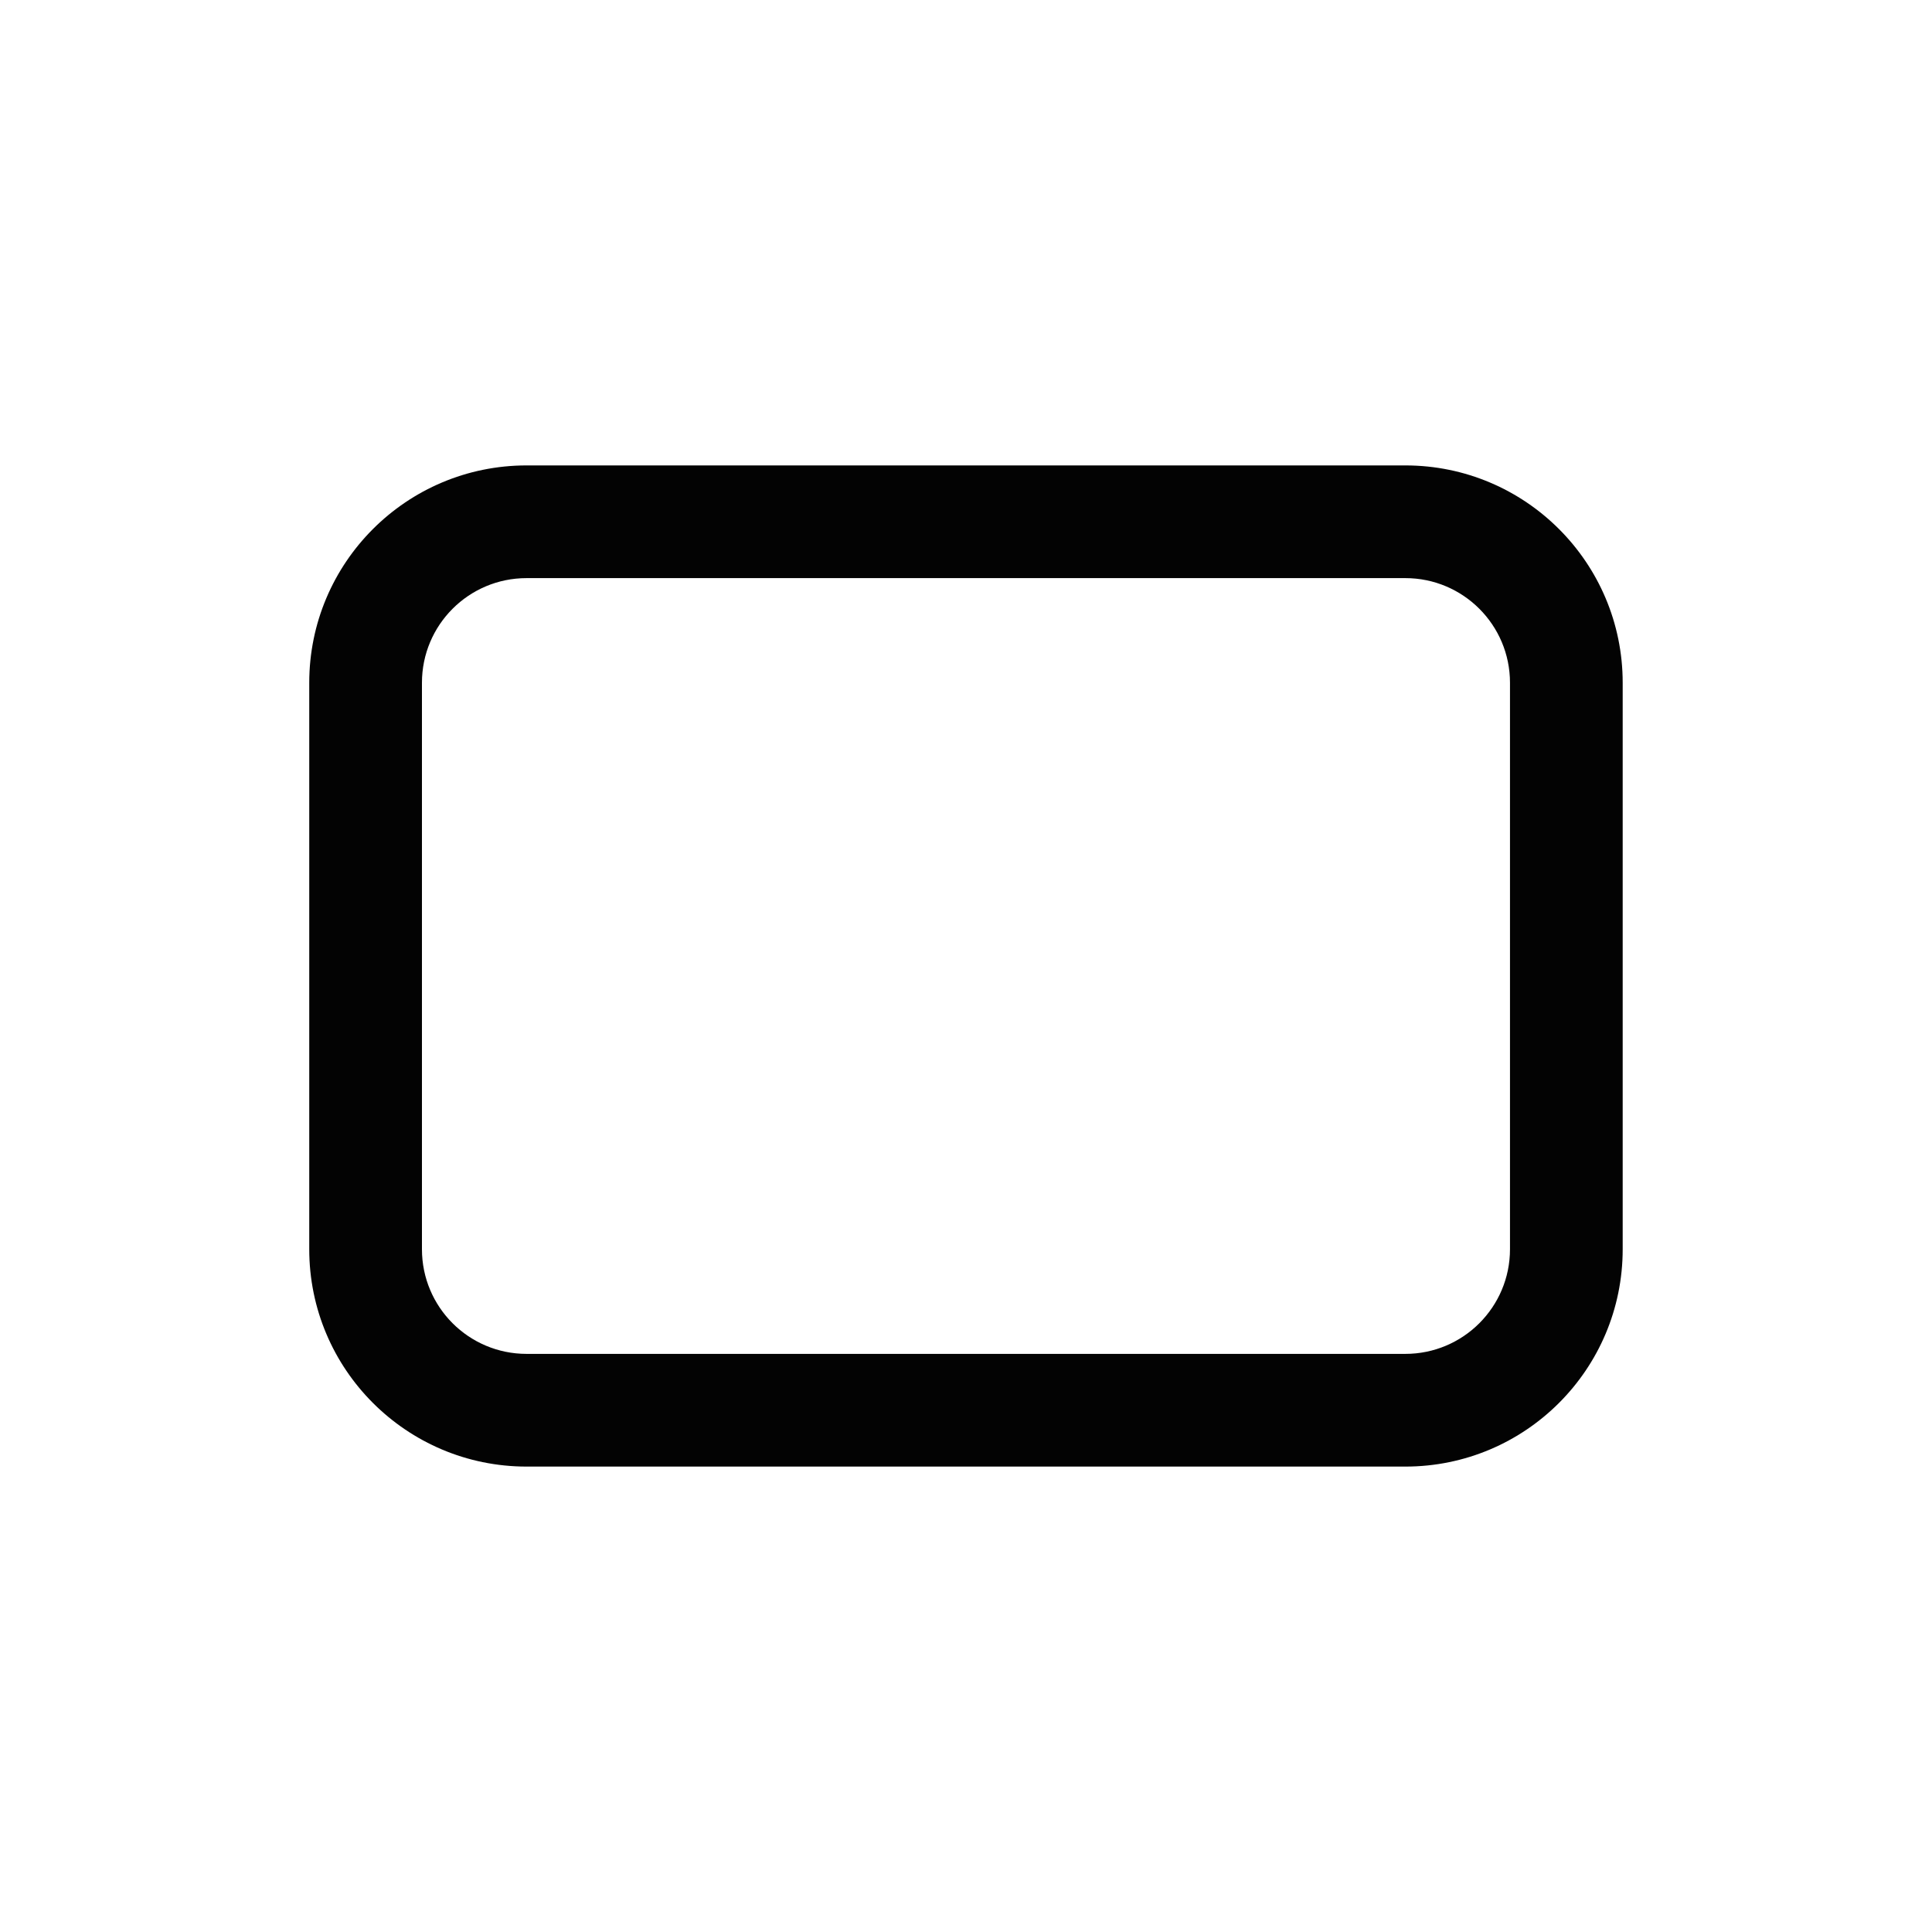
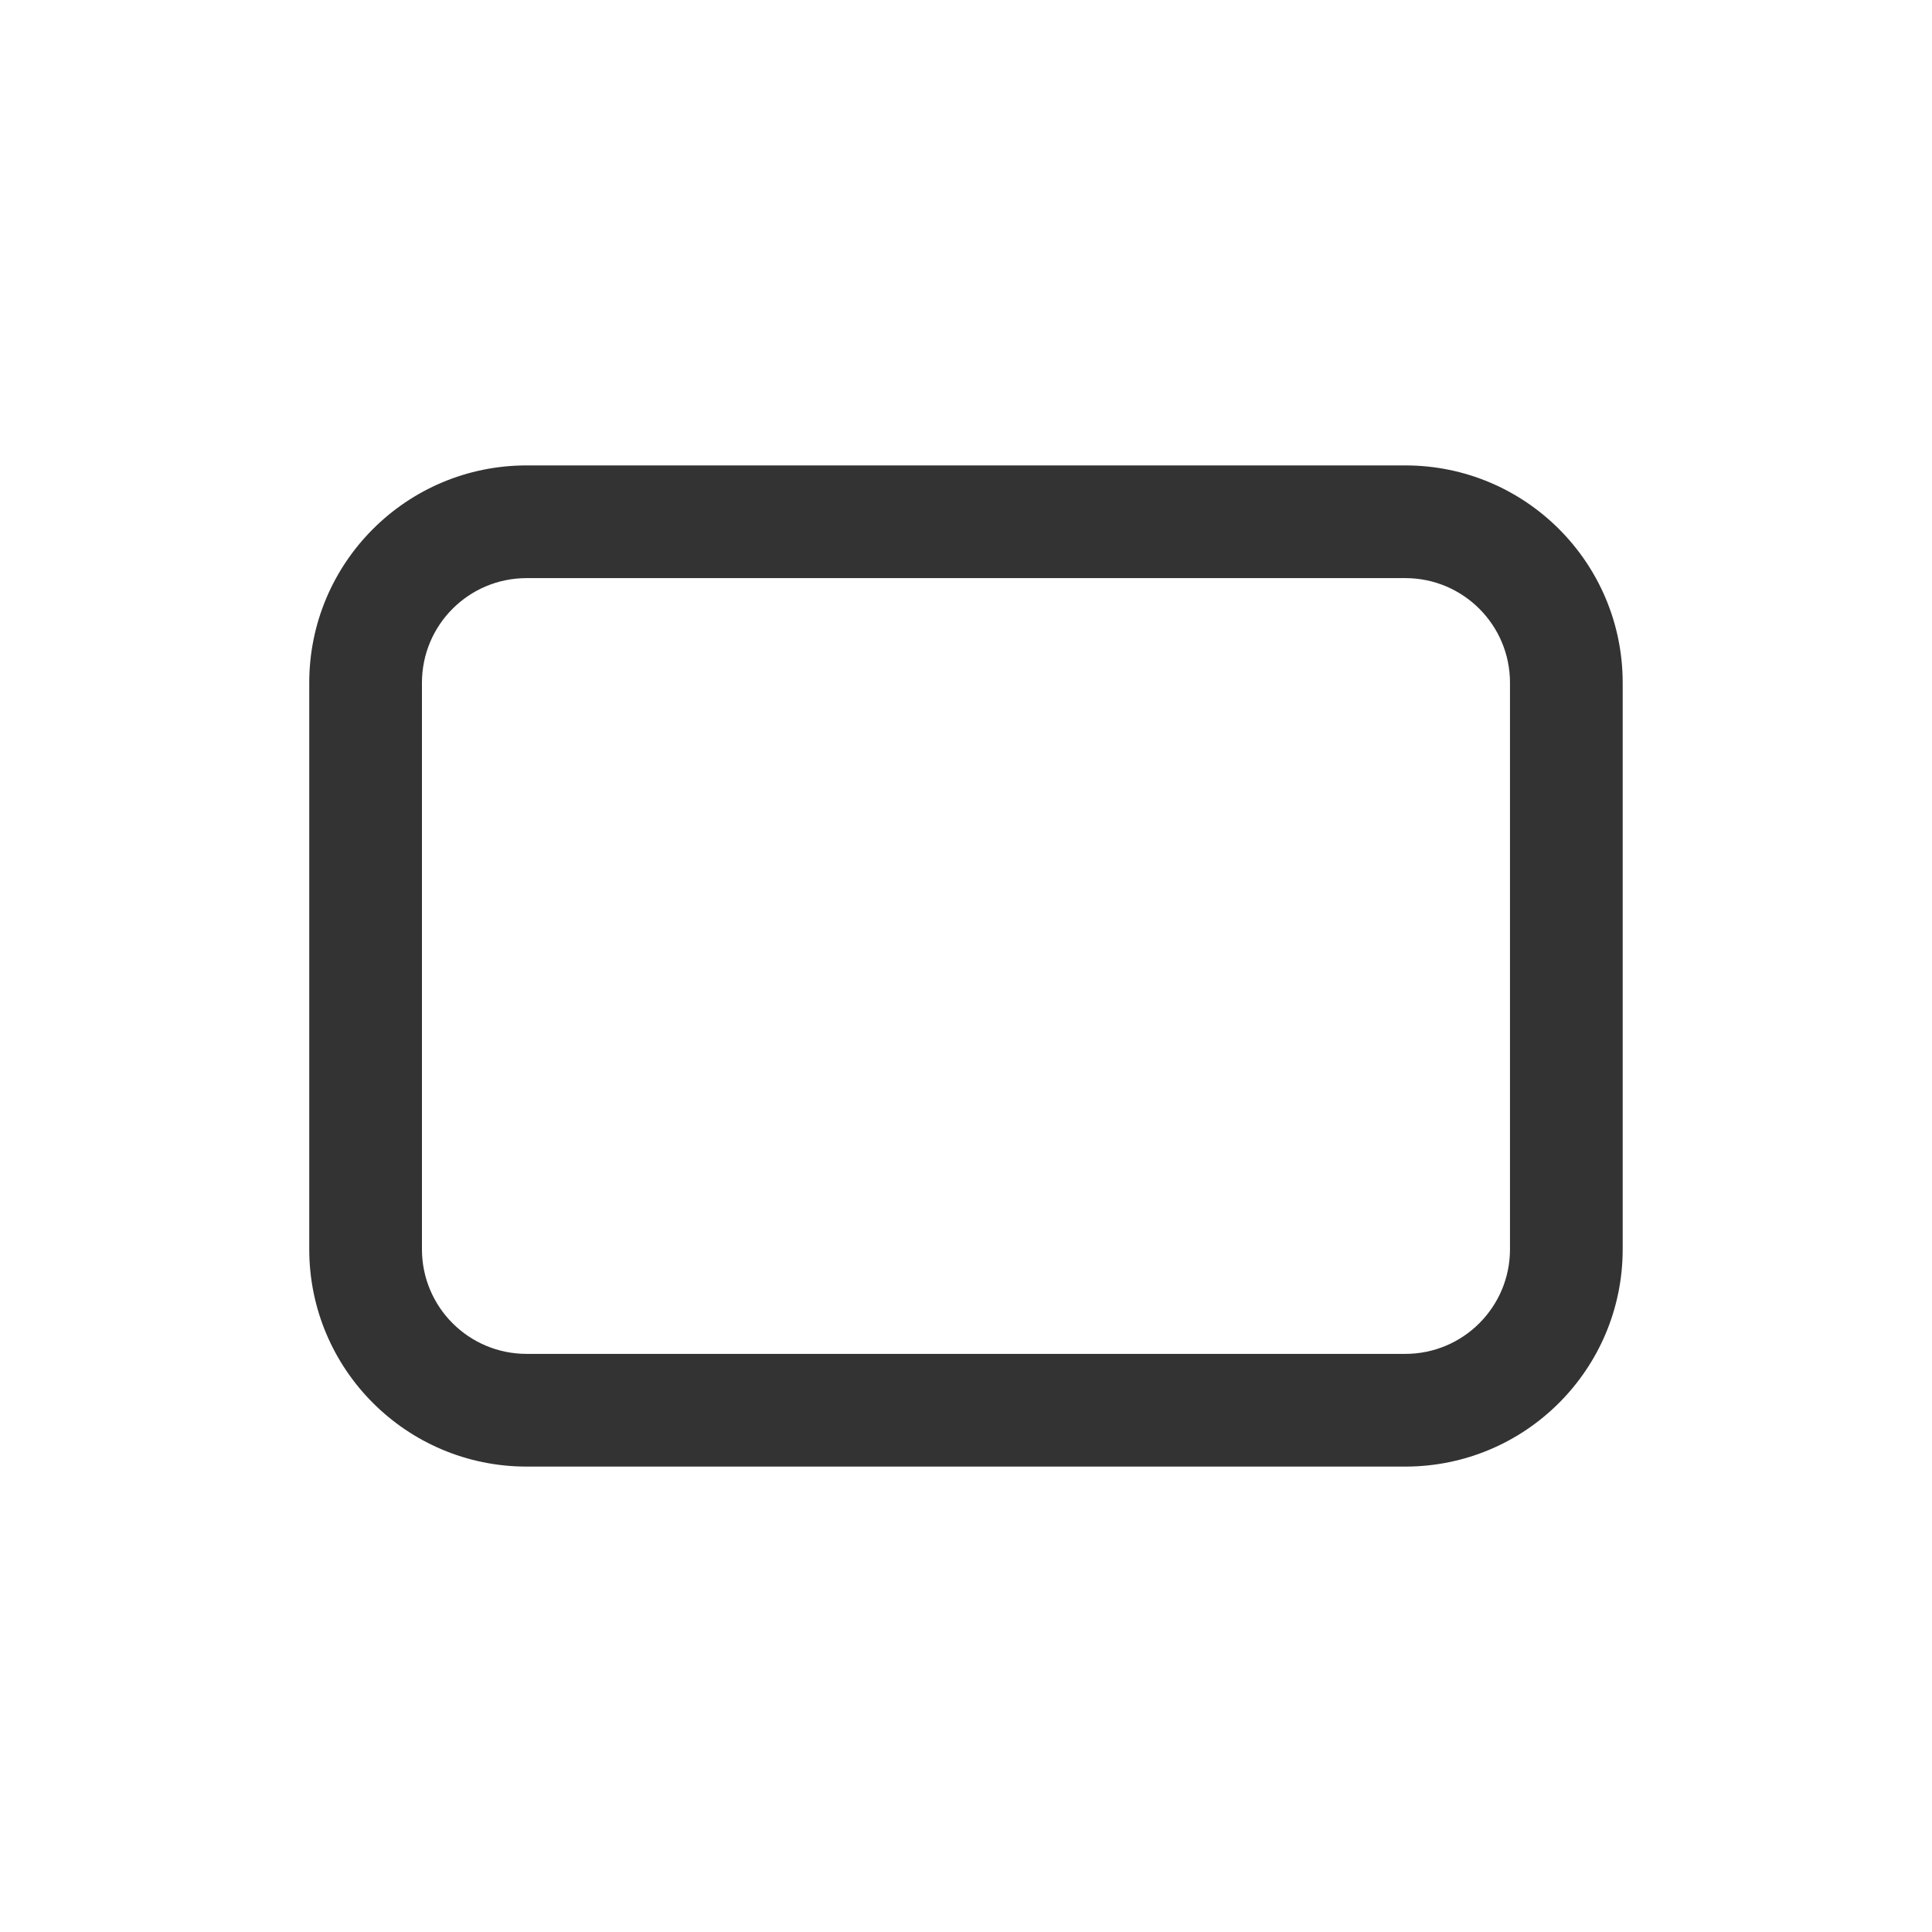
<svg xmlns="http://www.w3.org/2000/svg" preserveAspectRatio="none" overflow="visible" style="display: block;" width="30" height="30" viewBox="0 0 30 30" fill="none">
  <g id="Outline Icon Bold. Landscape">
-     <path id="Icon" d="M4.802 10.602C4.802 8.738 6.313 7.227 8.177 7.227L21.822 7.227C23.686 7.227 25.197 8.738 25.197 10.602L25.197 19.398C25.197 21.262 23.686 22.773 21.822 22.773L8.177 22.773C6.313 22.773 4.802 21.262 4.802 19.398L4.802 10.602ZM6.552 19.398C6.552 20.296 7.279 21.023 8.177 21.023L21.822 21.023C22.719 21.023 23.447 20.296 23.447 19.398L23.447 10.602C23.447 9.704 22.719 8.977 21.822 8.977L8.177 8.977C7.279 8.977 6.552 9.704 6.552 10.602L6.552 19.398Z" fill-rule="evenodd" clip-rule="evenodd" fill="#030303" />
+     <path id="Icon" d="M4.802 10.602C4.802 8.738 6.313 7.227 8.177 7.227L21.822 7.227C23.686 7.227 25.197 8.738 25.197 10.602L25.197 19.398C25.197 21.262 23.686 22.773 21.822 22.773L8.177 22.773C6.313 22.773 4.802 21.262 4.802 19.398L4.802 10.602ZM6.552 19.398C6.552 20.296 7.279 21.023 8.177 21.023L21.822 21.023C22.719 21.023 23.447 20.296 23.447 19.398L23.447 10.602C23.447 9.704 22.719 8.977 21.822 8.977L8.177 8.977C7.279 8.977 6.552 9.704 6.552 10.602L6.552 19.398Z" fill-rule="evenodd" clip-rule="evenodd" fill="#333333" />
  </g>
</svg>
